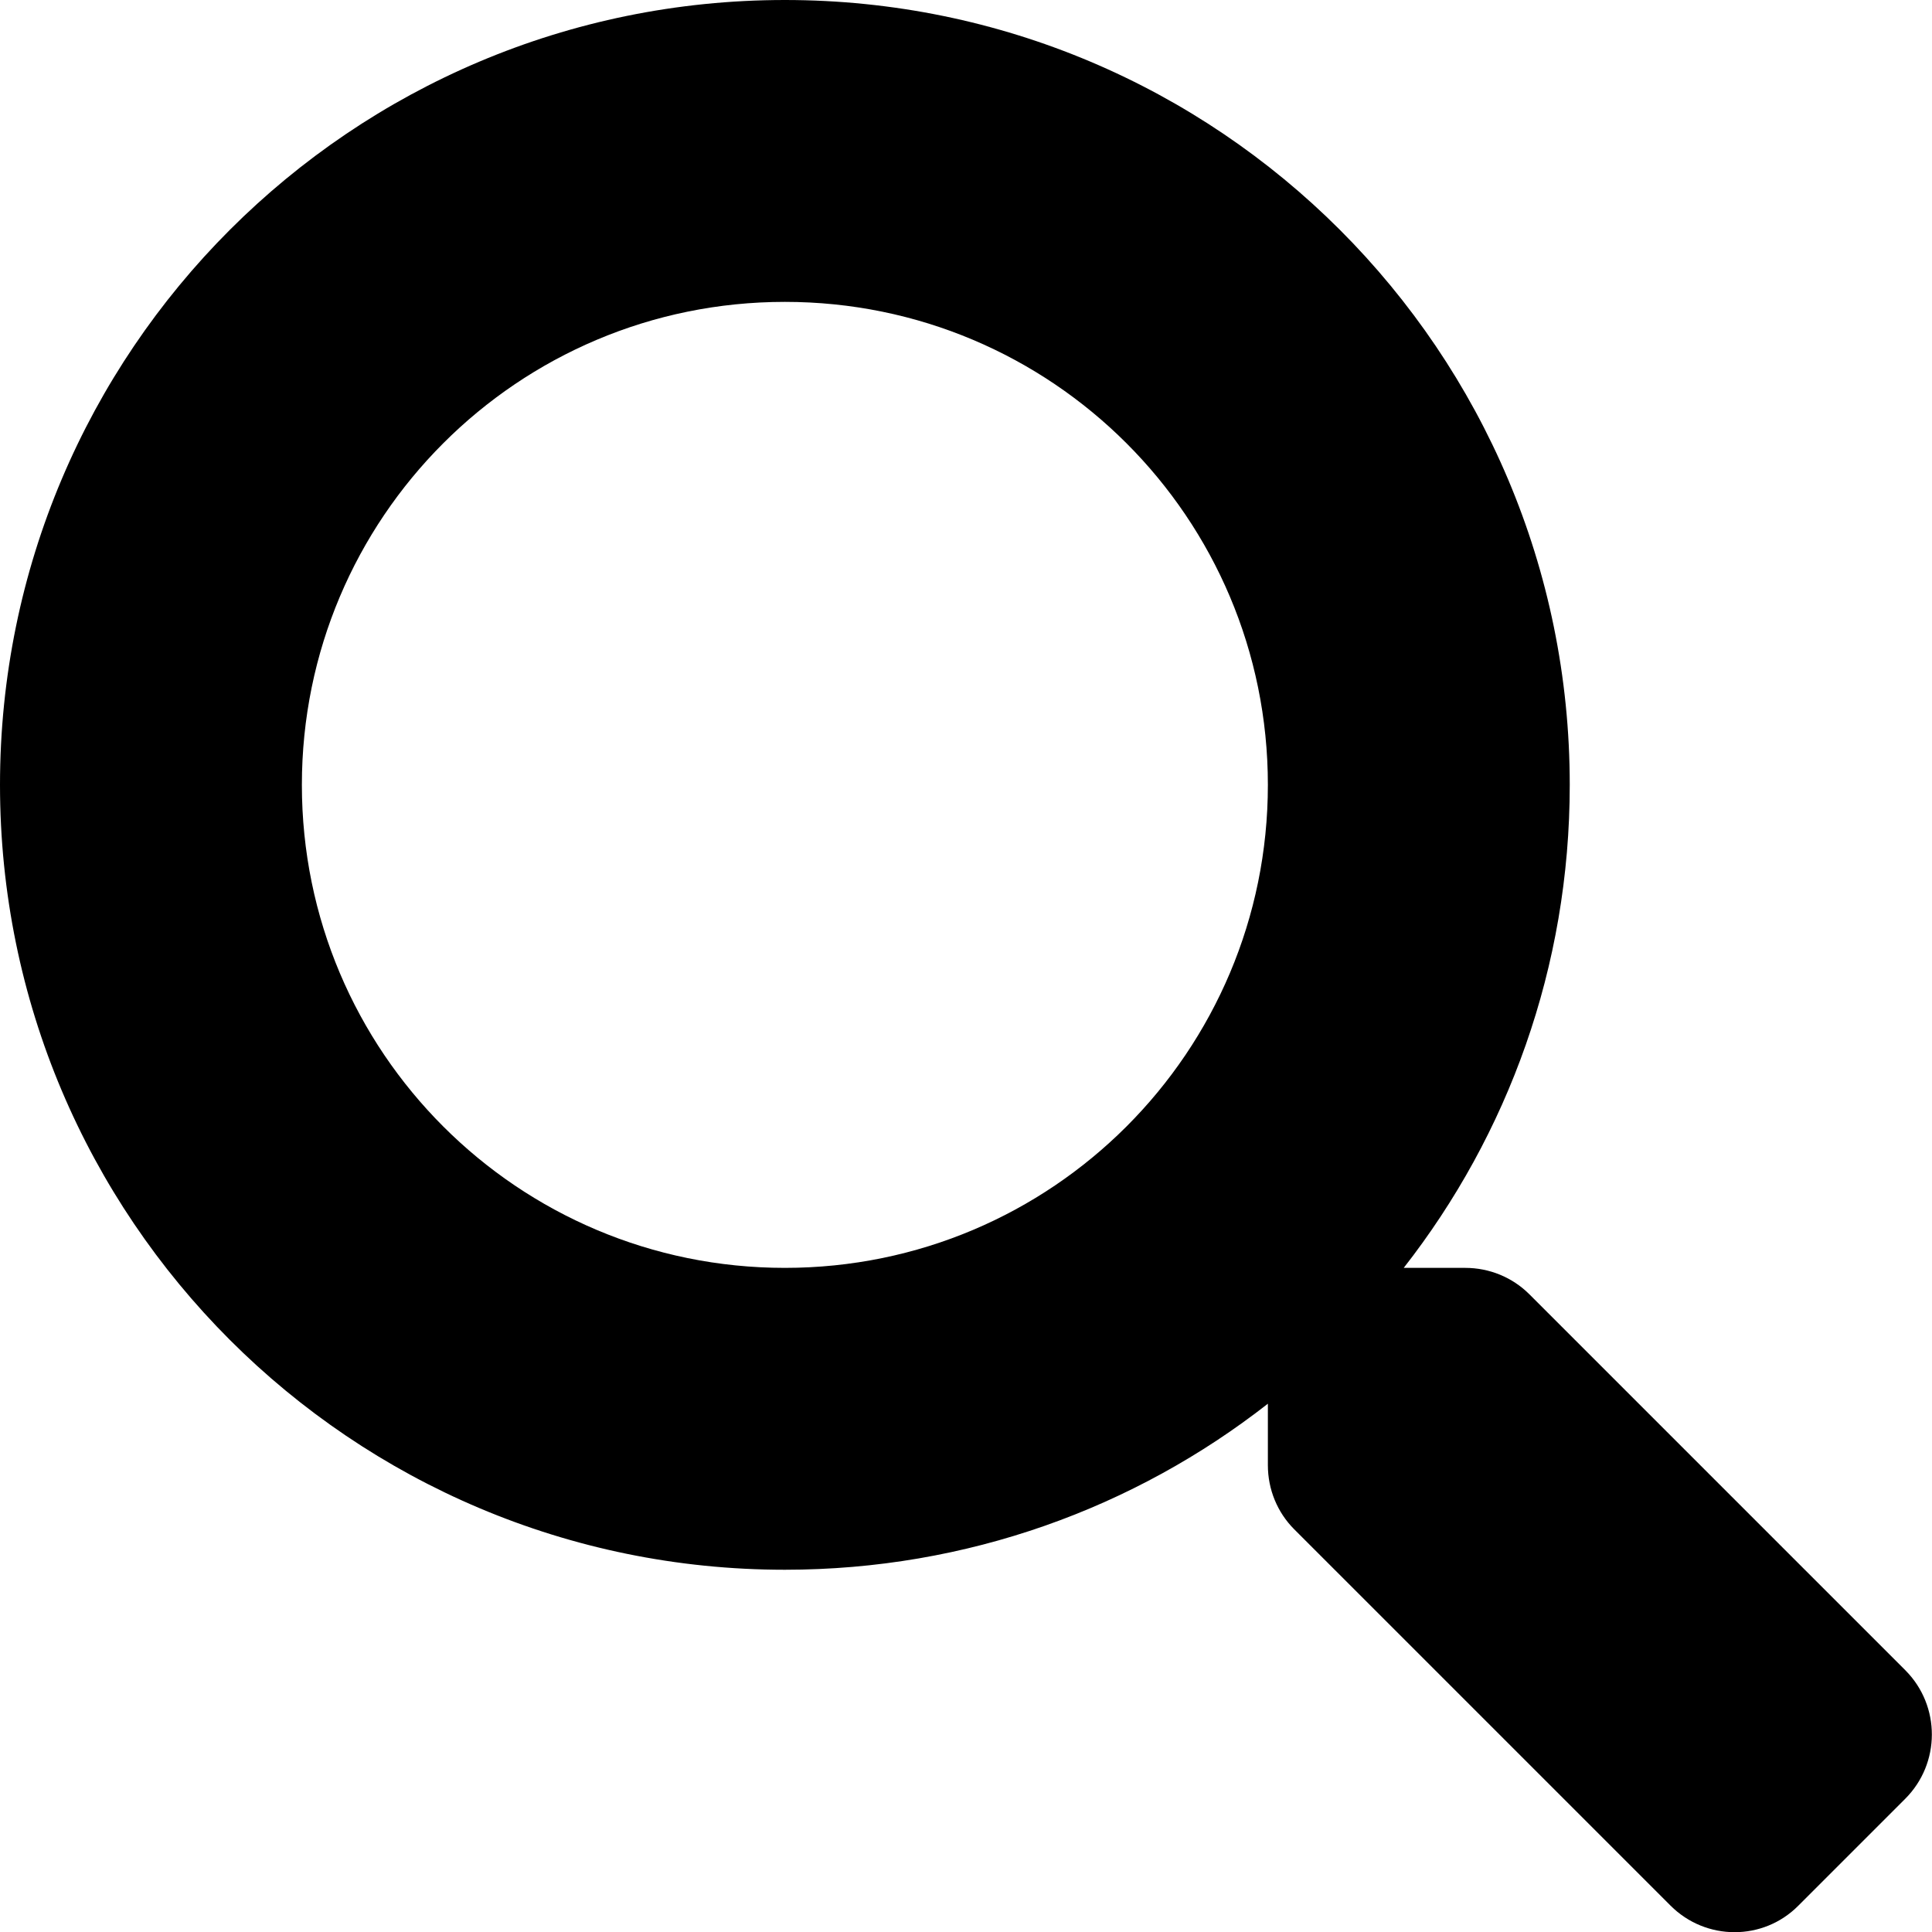
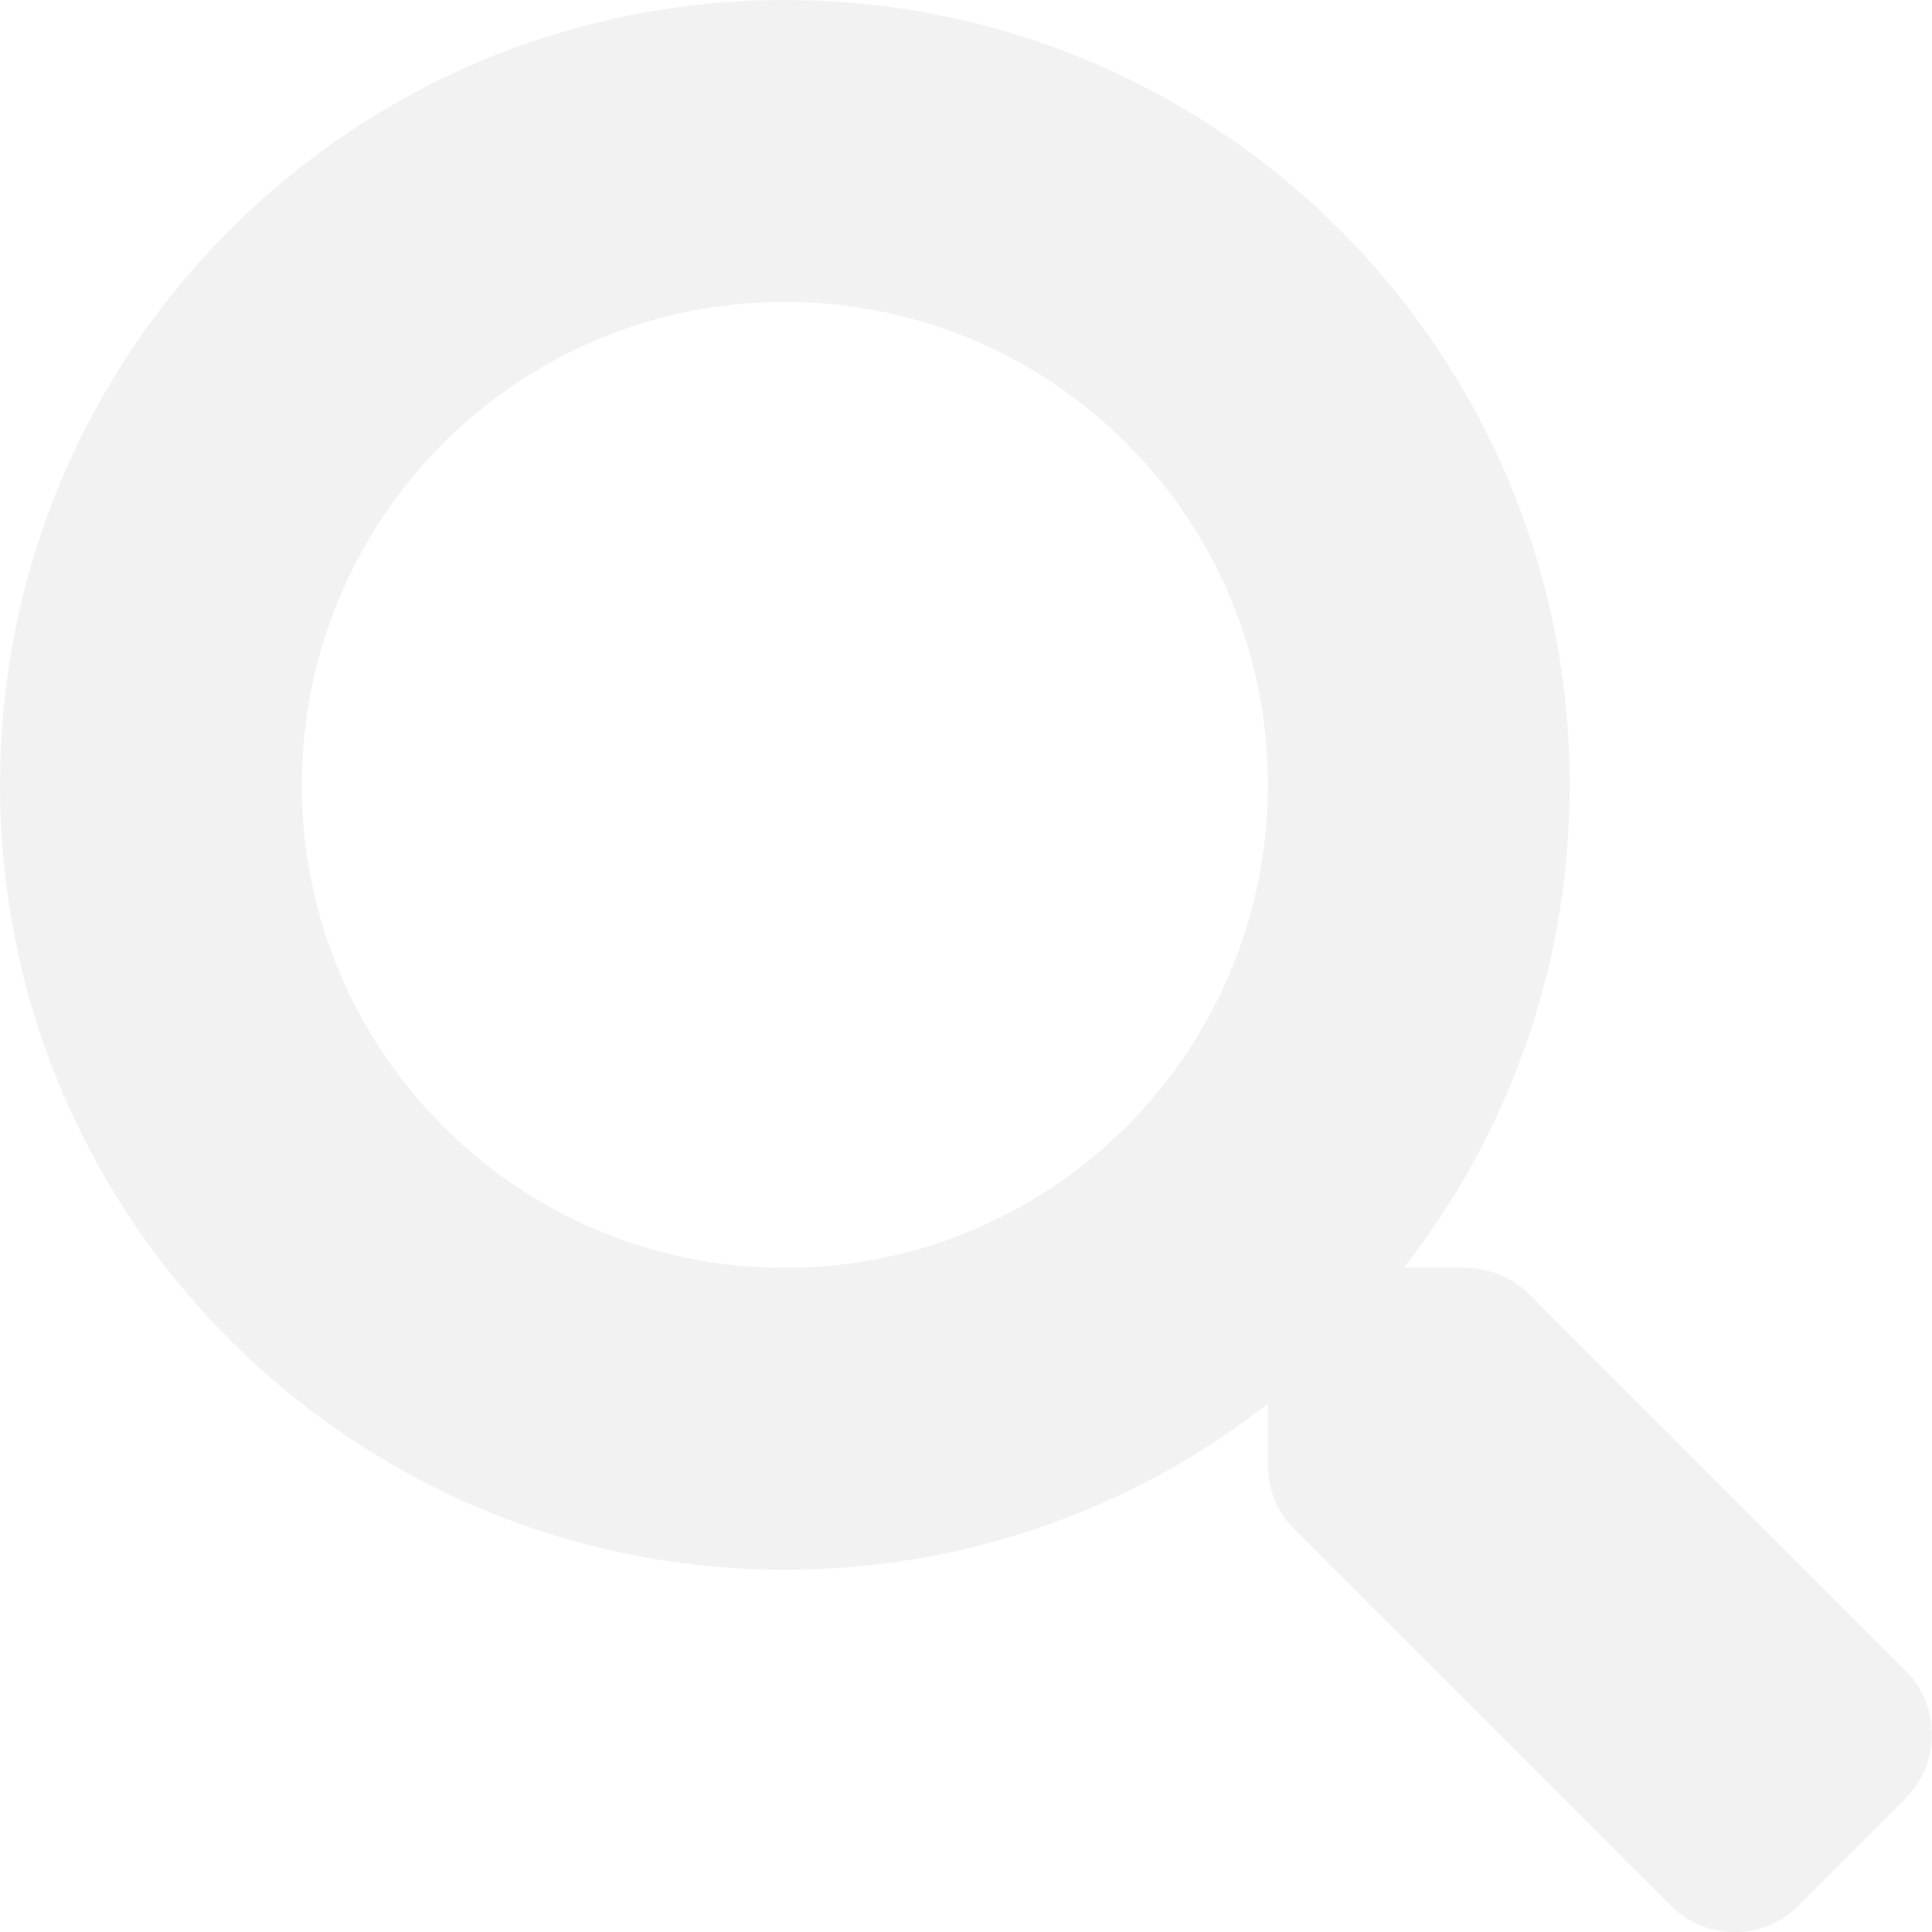
<svg xmlns="http://www.w3.org/2000/svg" width="20px" height="20px" aria-hidden="true" focusable="false" data-prefix="fas" data-icon="search" class="svg-inline--fa fa-search fa-w-16" role="image" viewBox="0 0 512 512">
-   <path fill="f2f2f2" d="M505 442.7L405.3 343c-4.5-4.5-10.6-7-17-7H372c27.6-35.3 44-79.7 44-128C416 93.1 322.9 0 208 0S0 93.1 0 208s93.1 208 208 208c48.3 0 92.7-16.4 128-44v16.3c0 6.4 2.5 12.5 7 17l99.7 99.7c9.4 9.4 24.6 9.4 33.9 0l28.3-28.3c9.4-9.4 9.4-24.6.1-34zM208 336c-70.7 0-128-57.2-128-128 0-70.7 57.2-128 128-128 70.7 0 128 57.2 128 128 0 70.7-57.2 128-128 128z" />
+   <path fill="#f2f2f2" d="M505 442.7L405.3 343c-4.5-4.5-10.6-7-17-7H372c27.6-35.3 44-79.7 44-128C416 93.1 322.9 0 208 0S0 93.1 0 208s93.1 208 208 208c48.3 0 92.7-16.4 128-44v16.3c0 6.4 2.5 12.5 7 17l99.7 99.7c9.4 9.4 24.6 9.4 33.9 0l28.3-28.3c9.4-9.4 9.4-24.6.1-34zM208 336c-70.7 0-128-57.2-128-128 0-70.7 57.2-128 128-128 70.7 0 128 57.2 128 128 0 70.7-57.2 128-128 128z" />
</svg>
